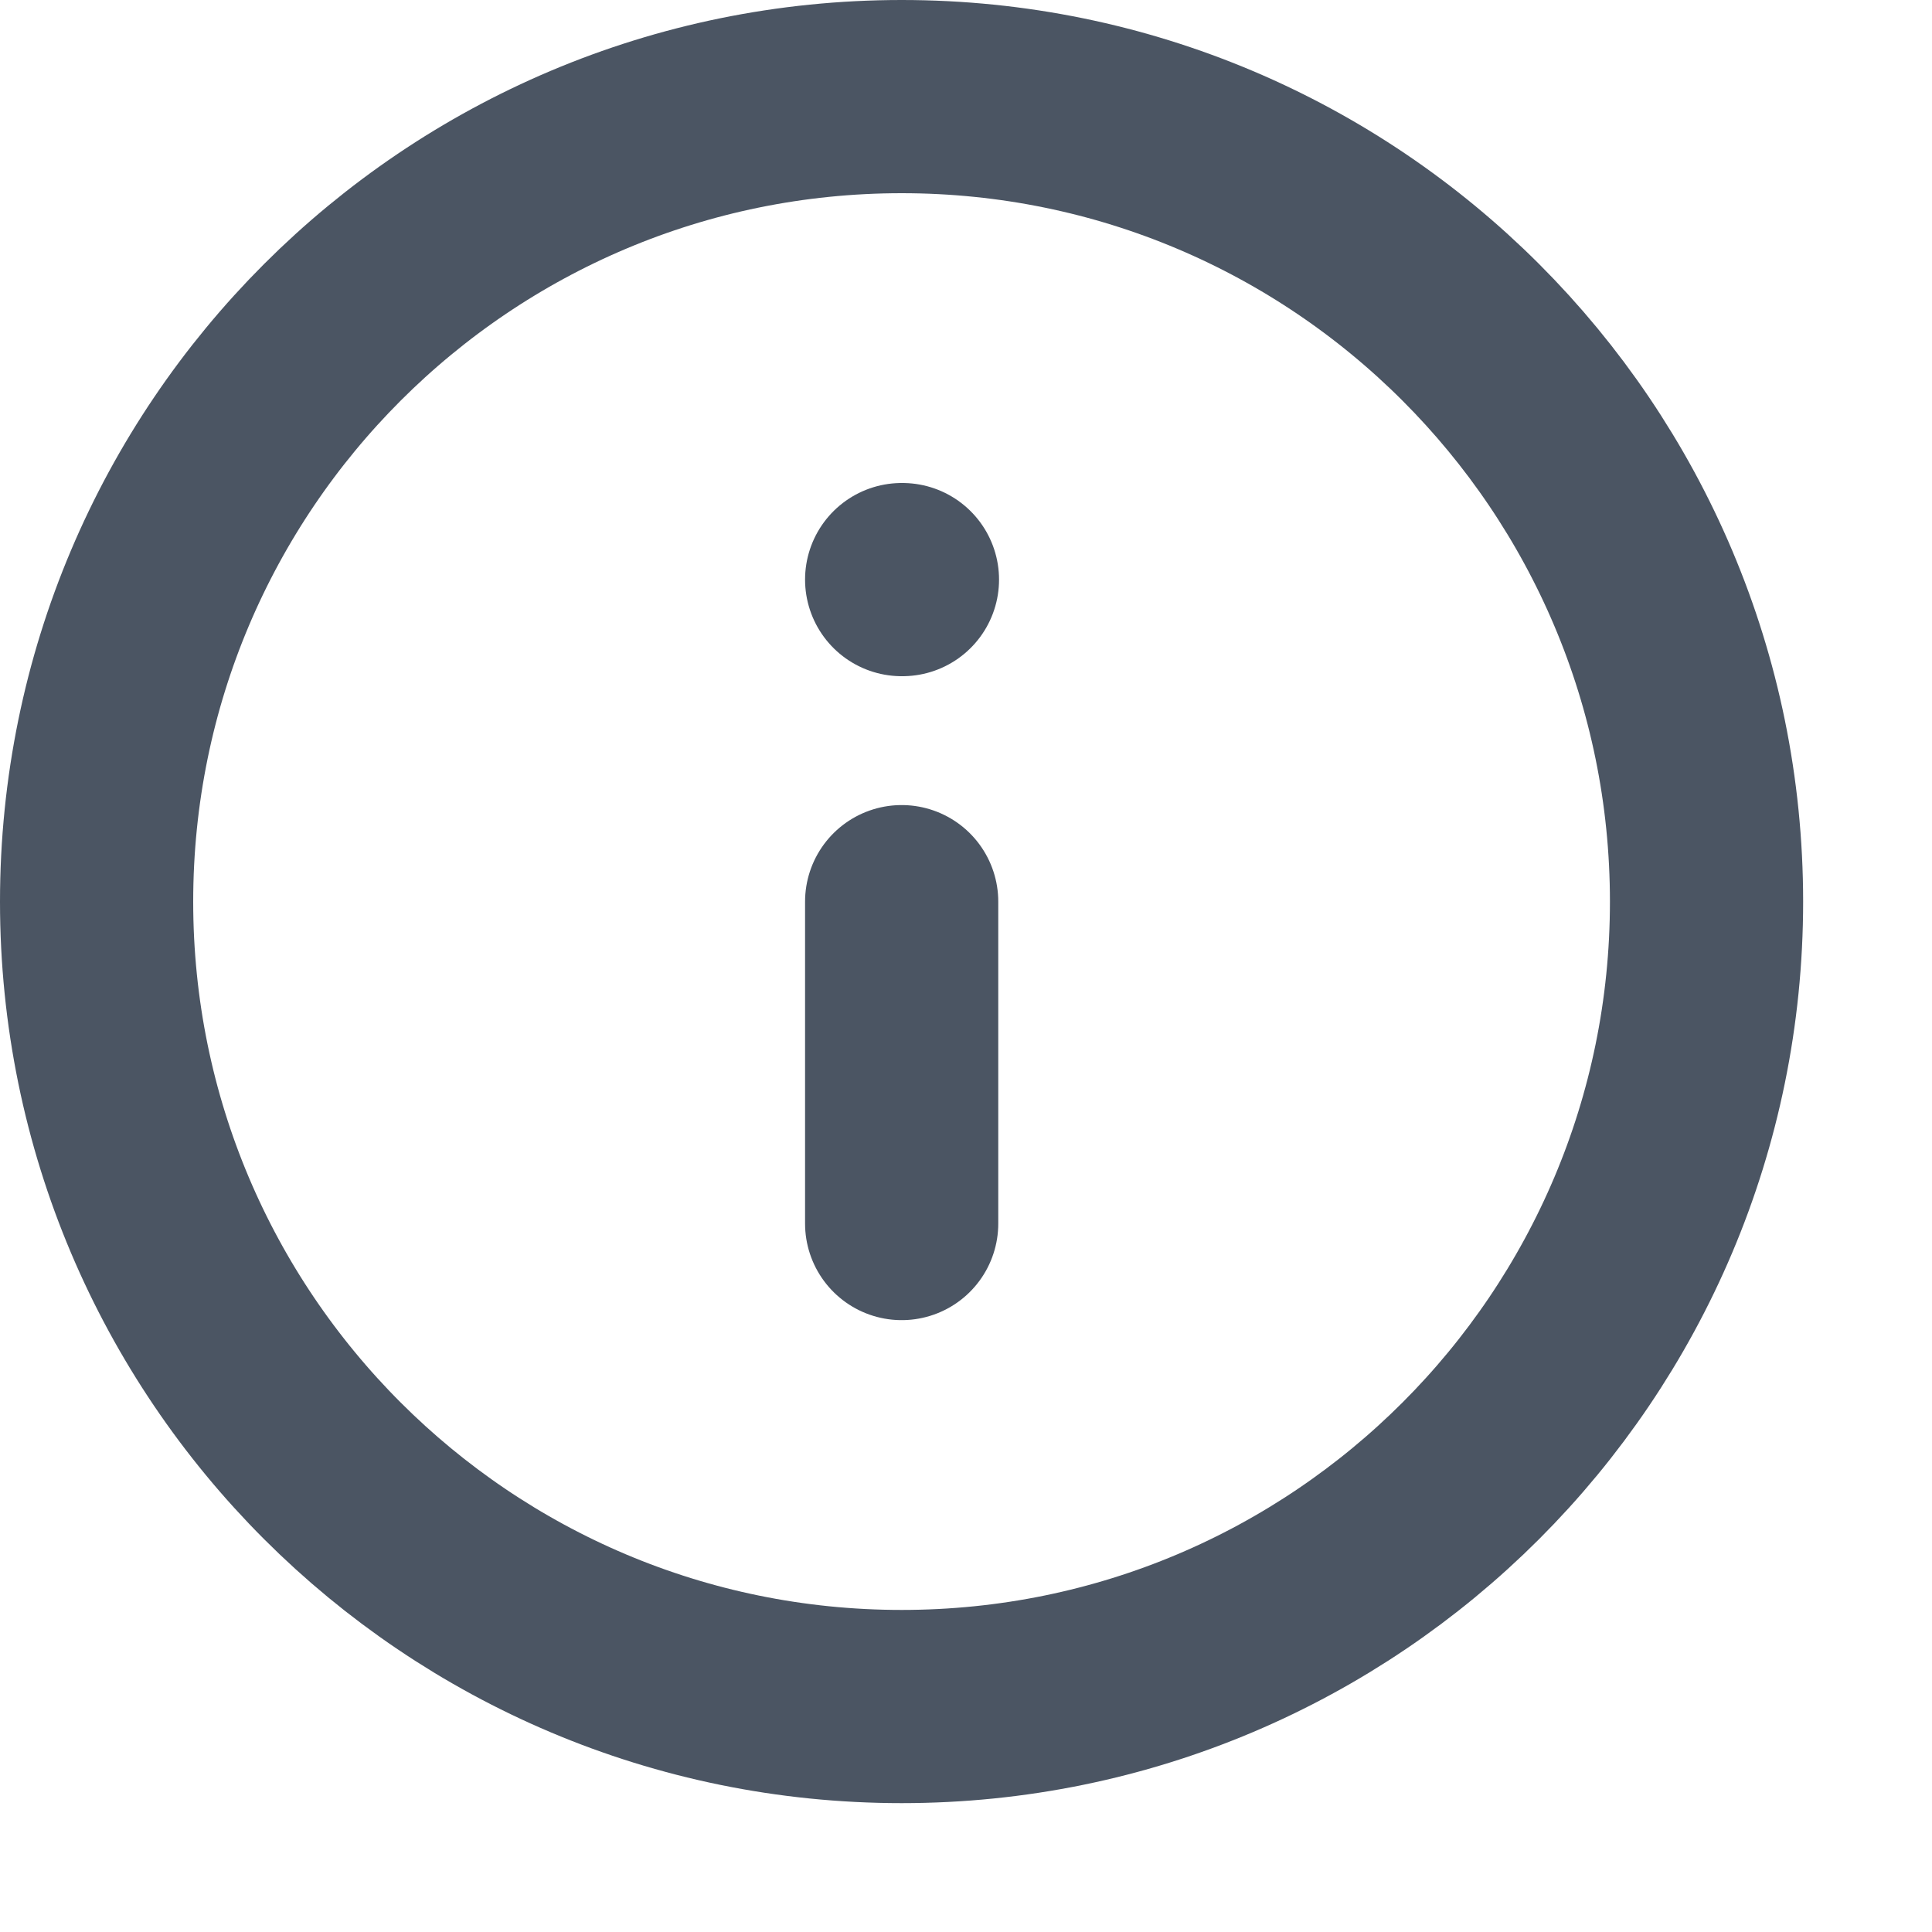
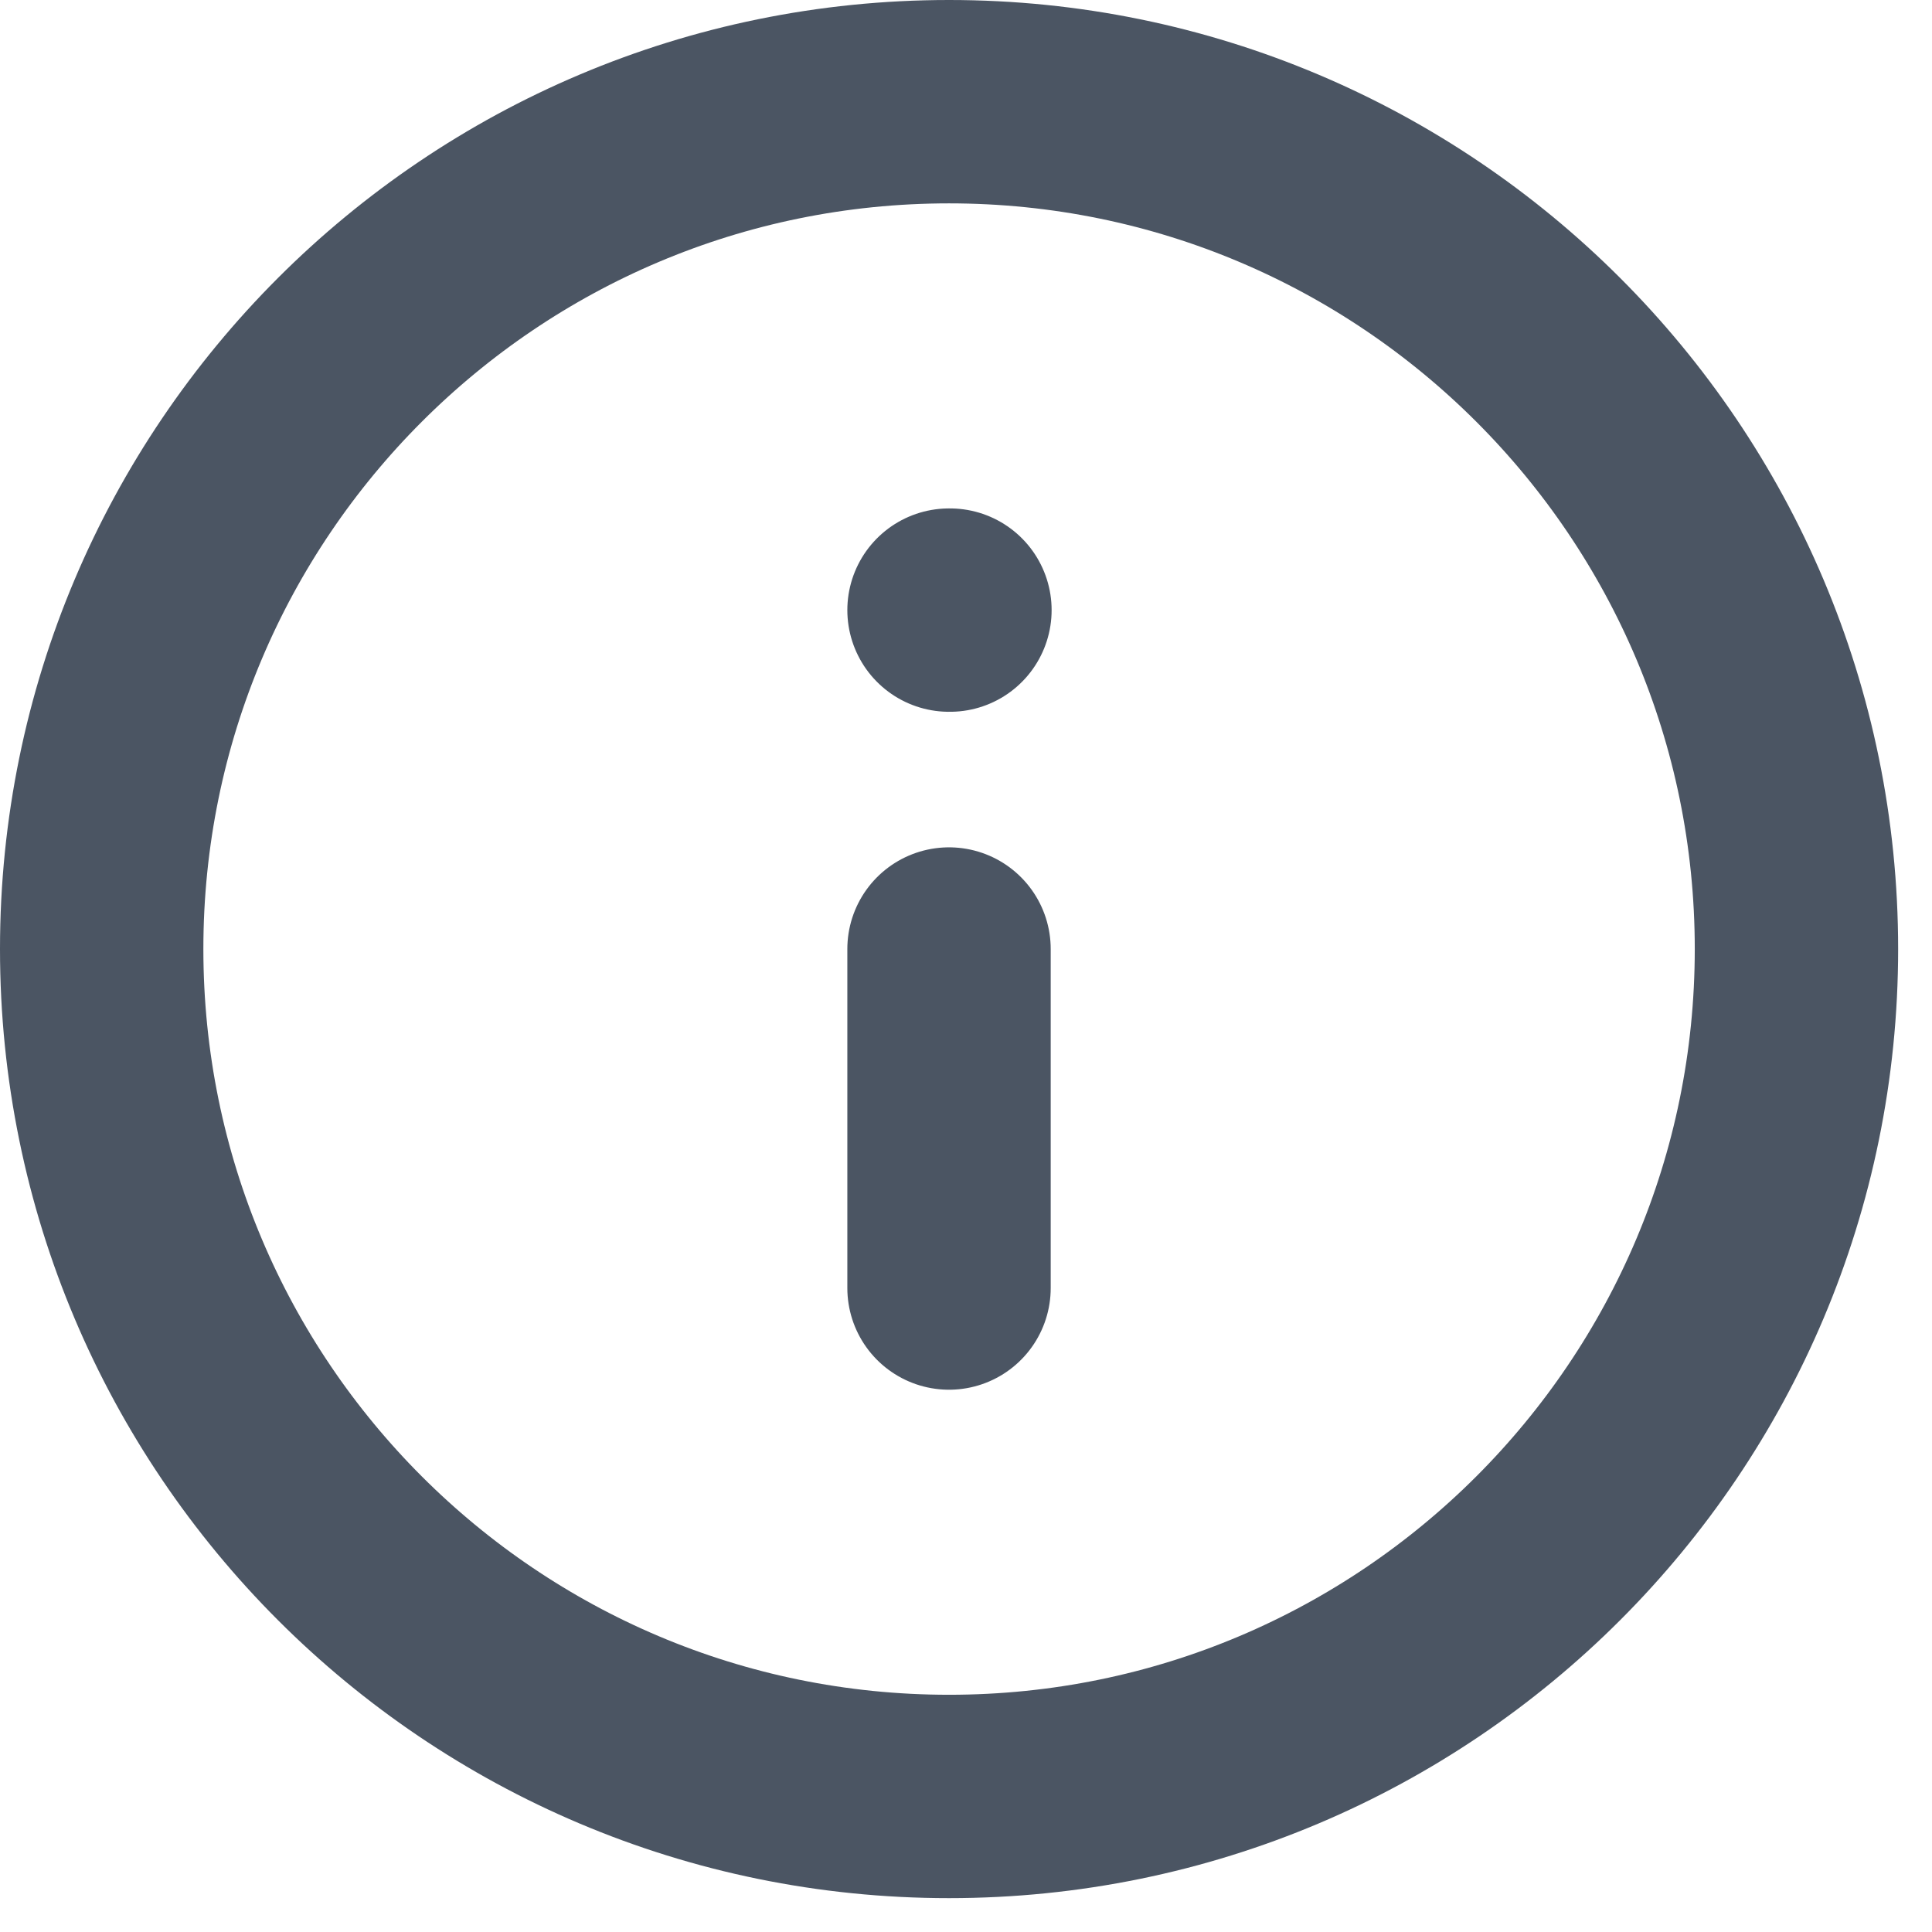
- <svg xmlns="http://www.w3.org/2000/svg" width="10" height="10" viewBox="0 0 10 10" fill="none">
-   <path d="M4.667 6.333V4.667M4.667 3H4.671M8.833 4.667C8.833 6.968 6.968 8.833 4.667 8.833C2.365 8.833 0.5 6.968 0.5 4.667C0.5 2.365 2.365 0.5 4.667 0.5C6.968 0.5 8.833 2.365 8.833 4.667Z" stroke="#4B5563" stroke-linecap="round" stroke-linejoin="round" />
+ <svg xmlns="http://www.w3.org/2000/svg" width="19" height="19" viewBox="0 0 19 19" fill="none">
+   <path d="M9.333 12.667V9.333M9.333 6H9.342M17.667 9.333C17.667 13.936 13.936 17.667 9.333 17.667C4.731 17.667 1 13.936 1 9.333C1 4.731 4.731 1 9.333 1C13.936 1 17.667 4.731 17.667 9.333Z" stroke="#4B5563" stroke-width="2" stroke-linecap="round" stroke-linejoin="round" />
</svg>
